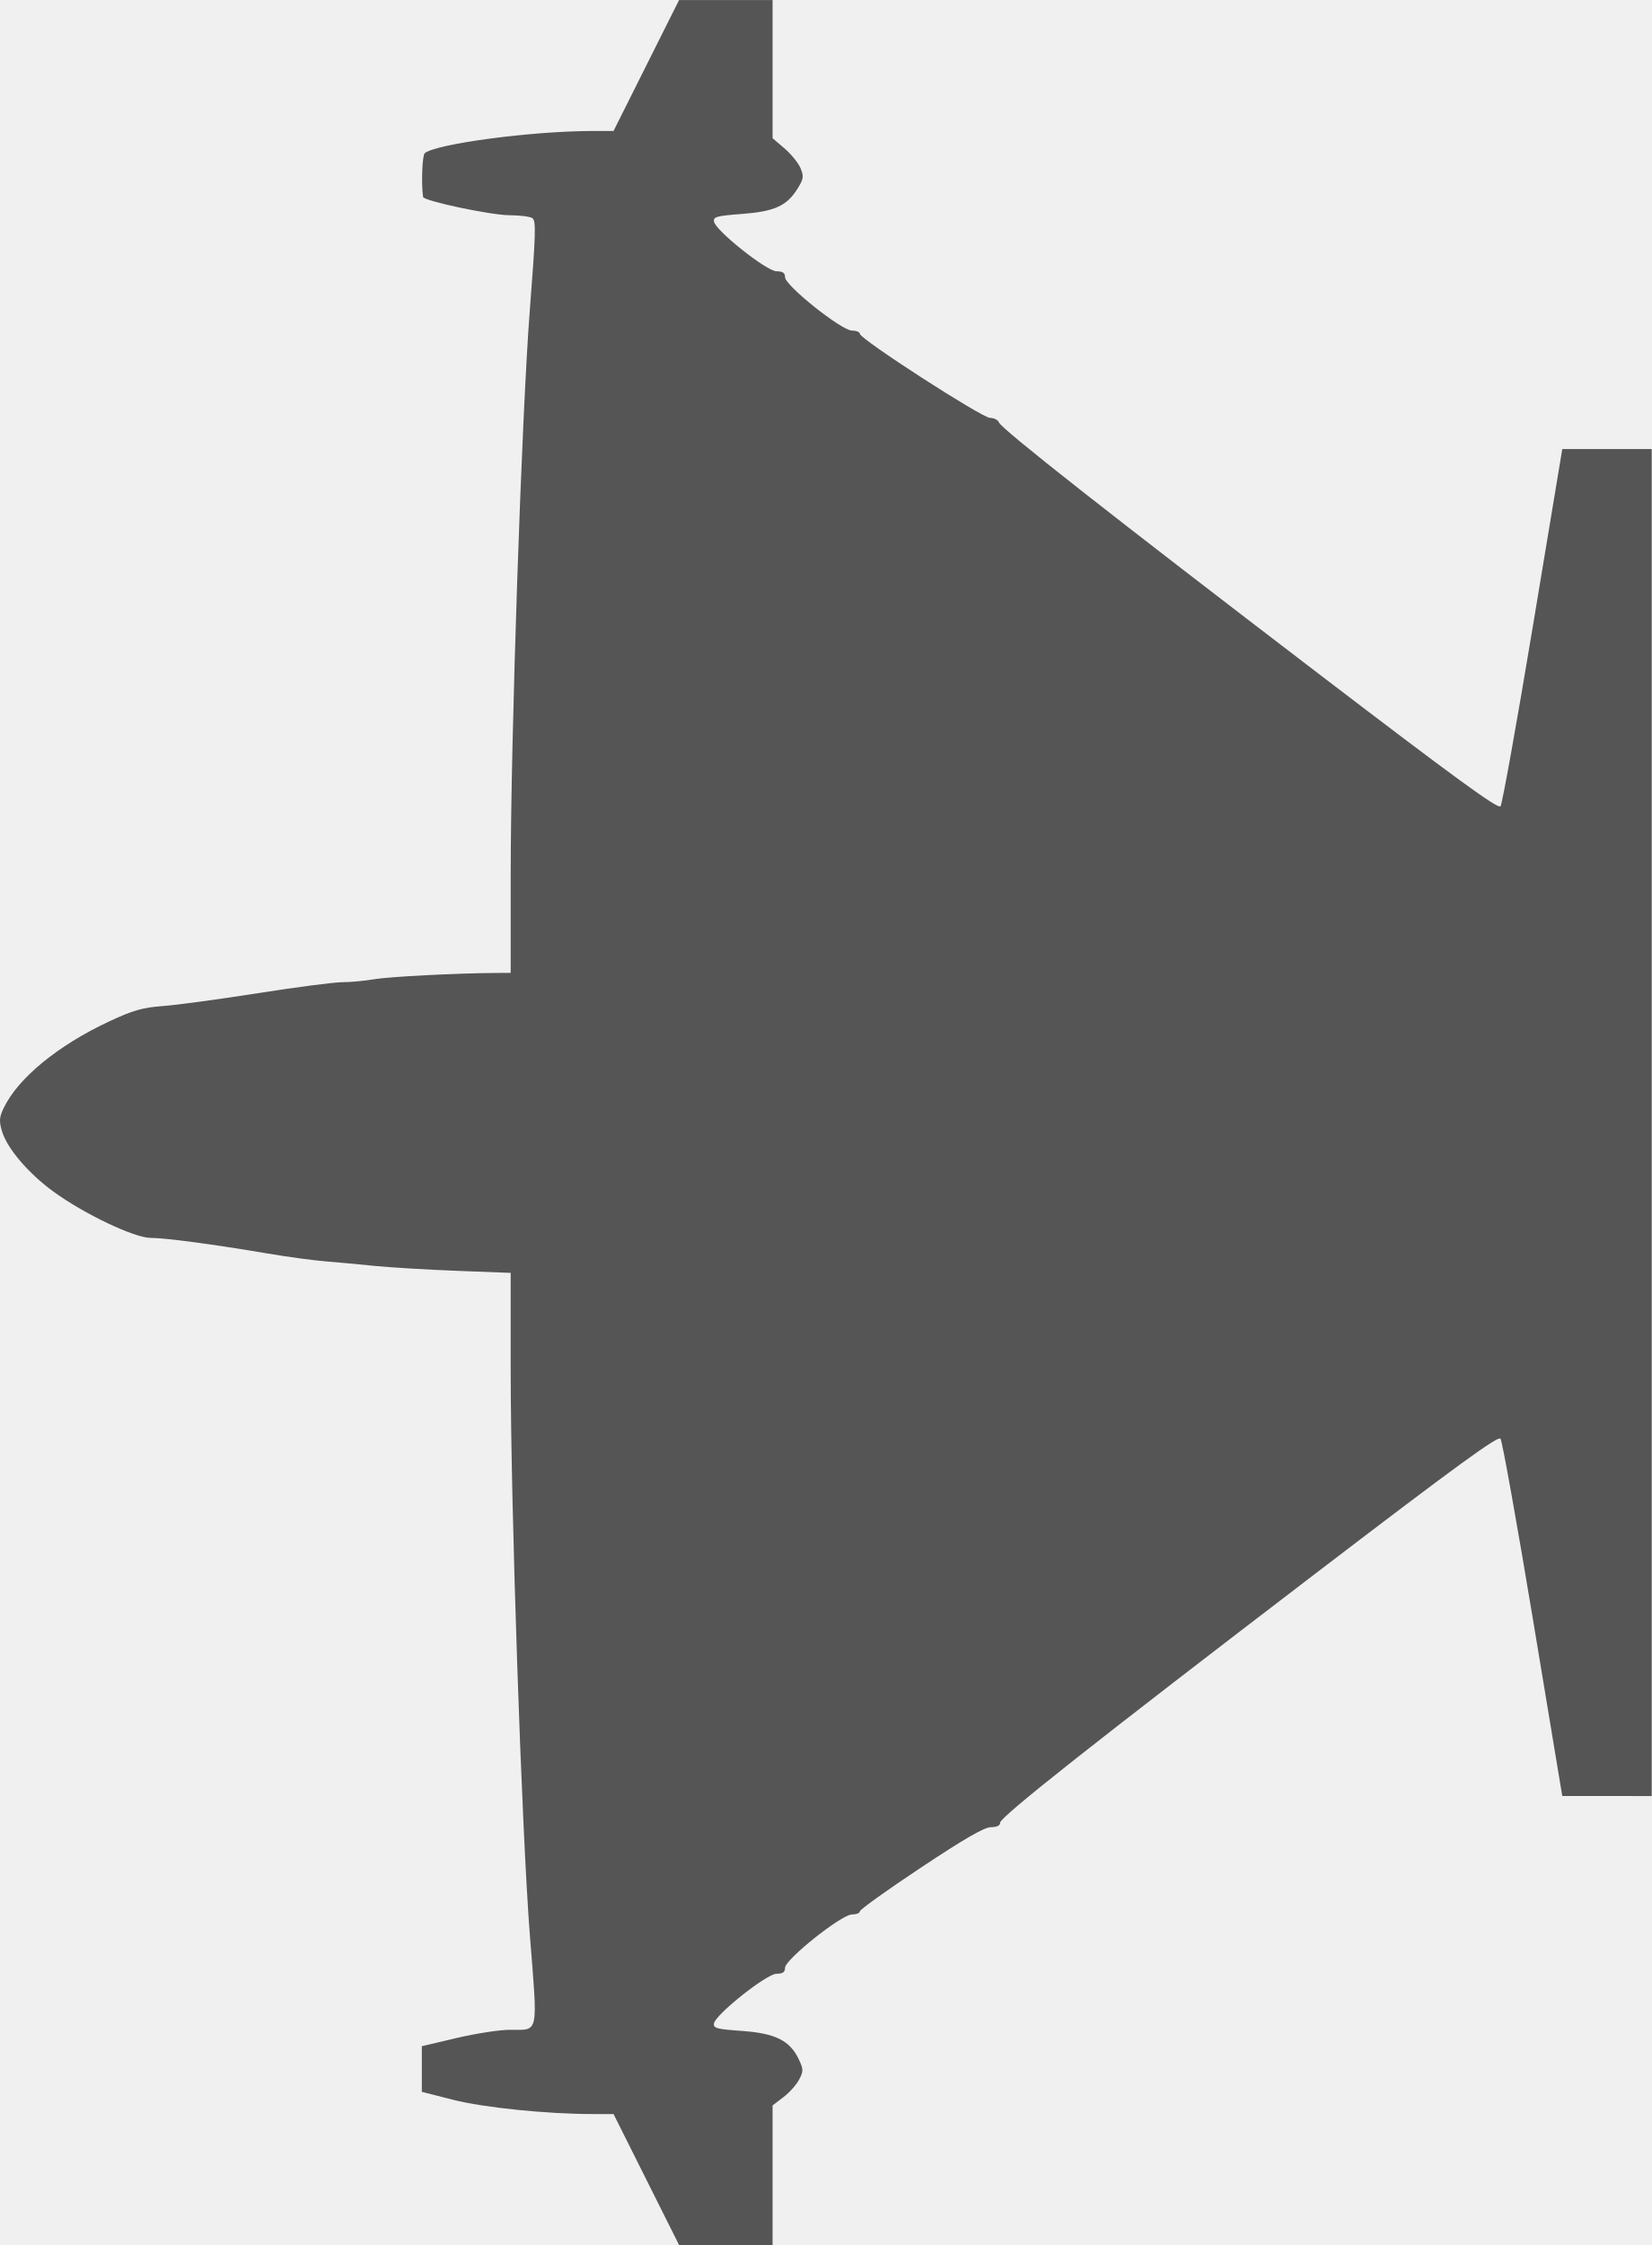
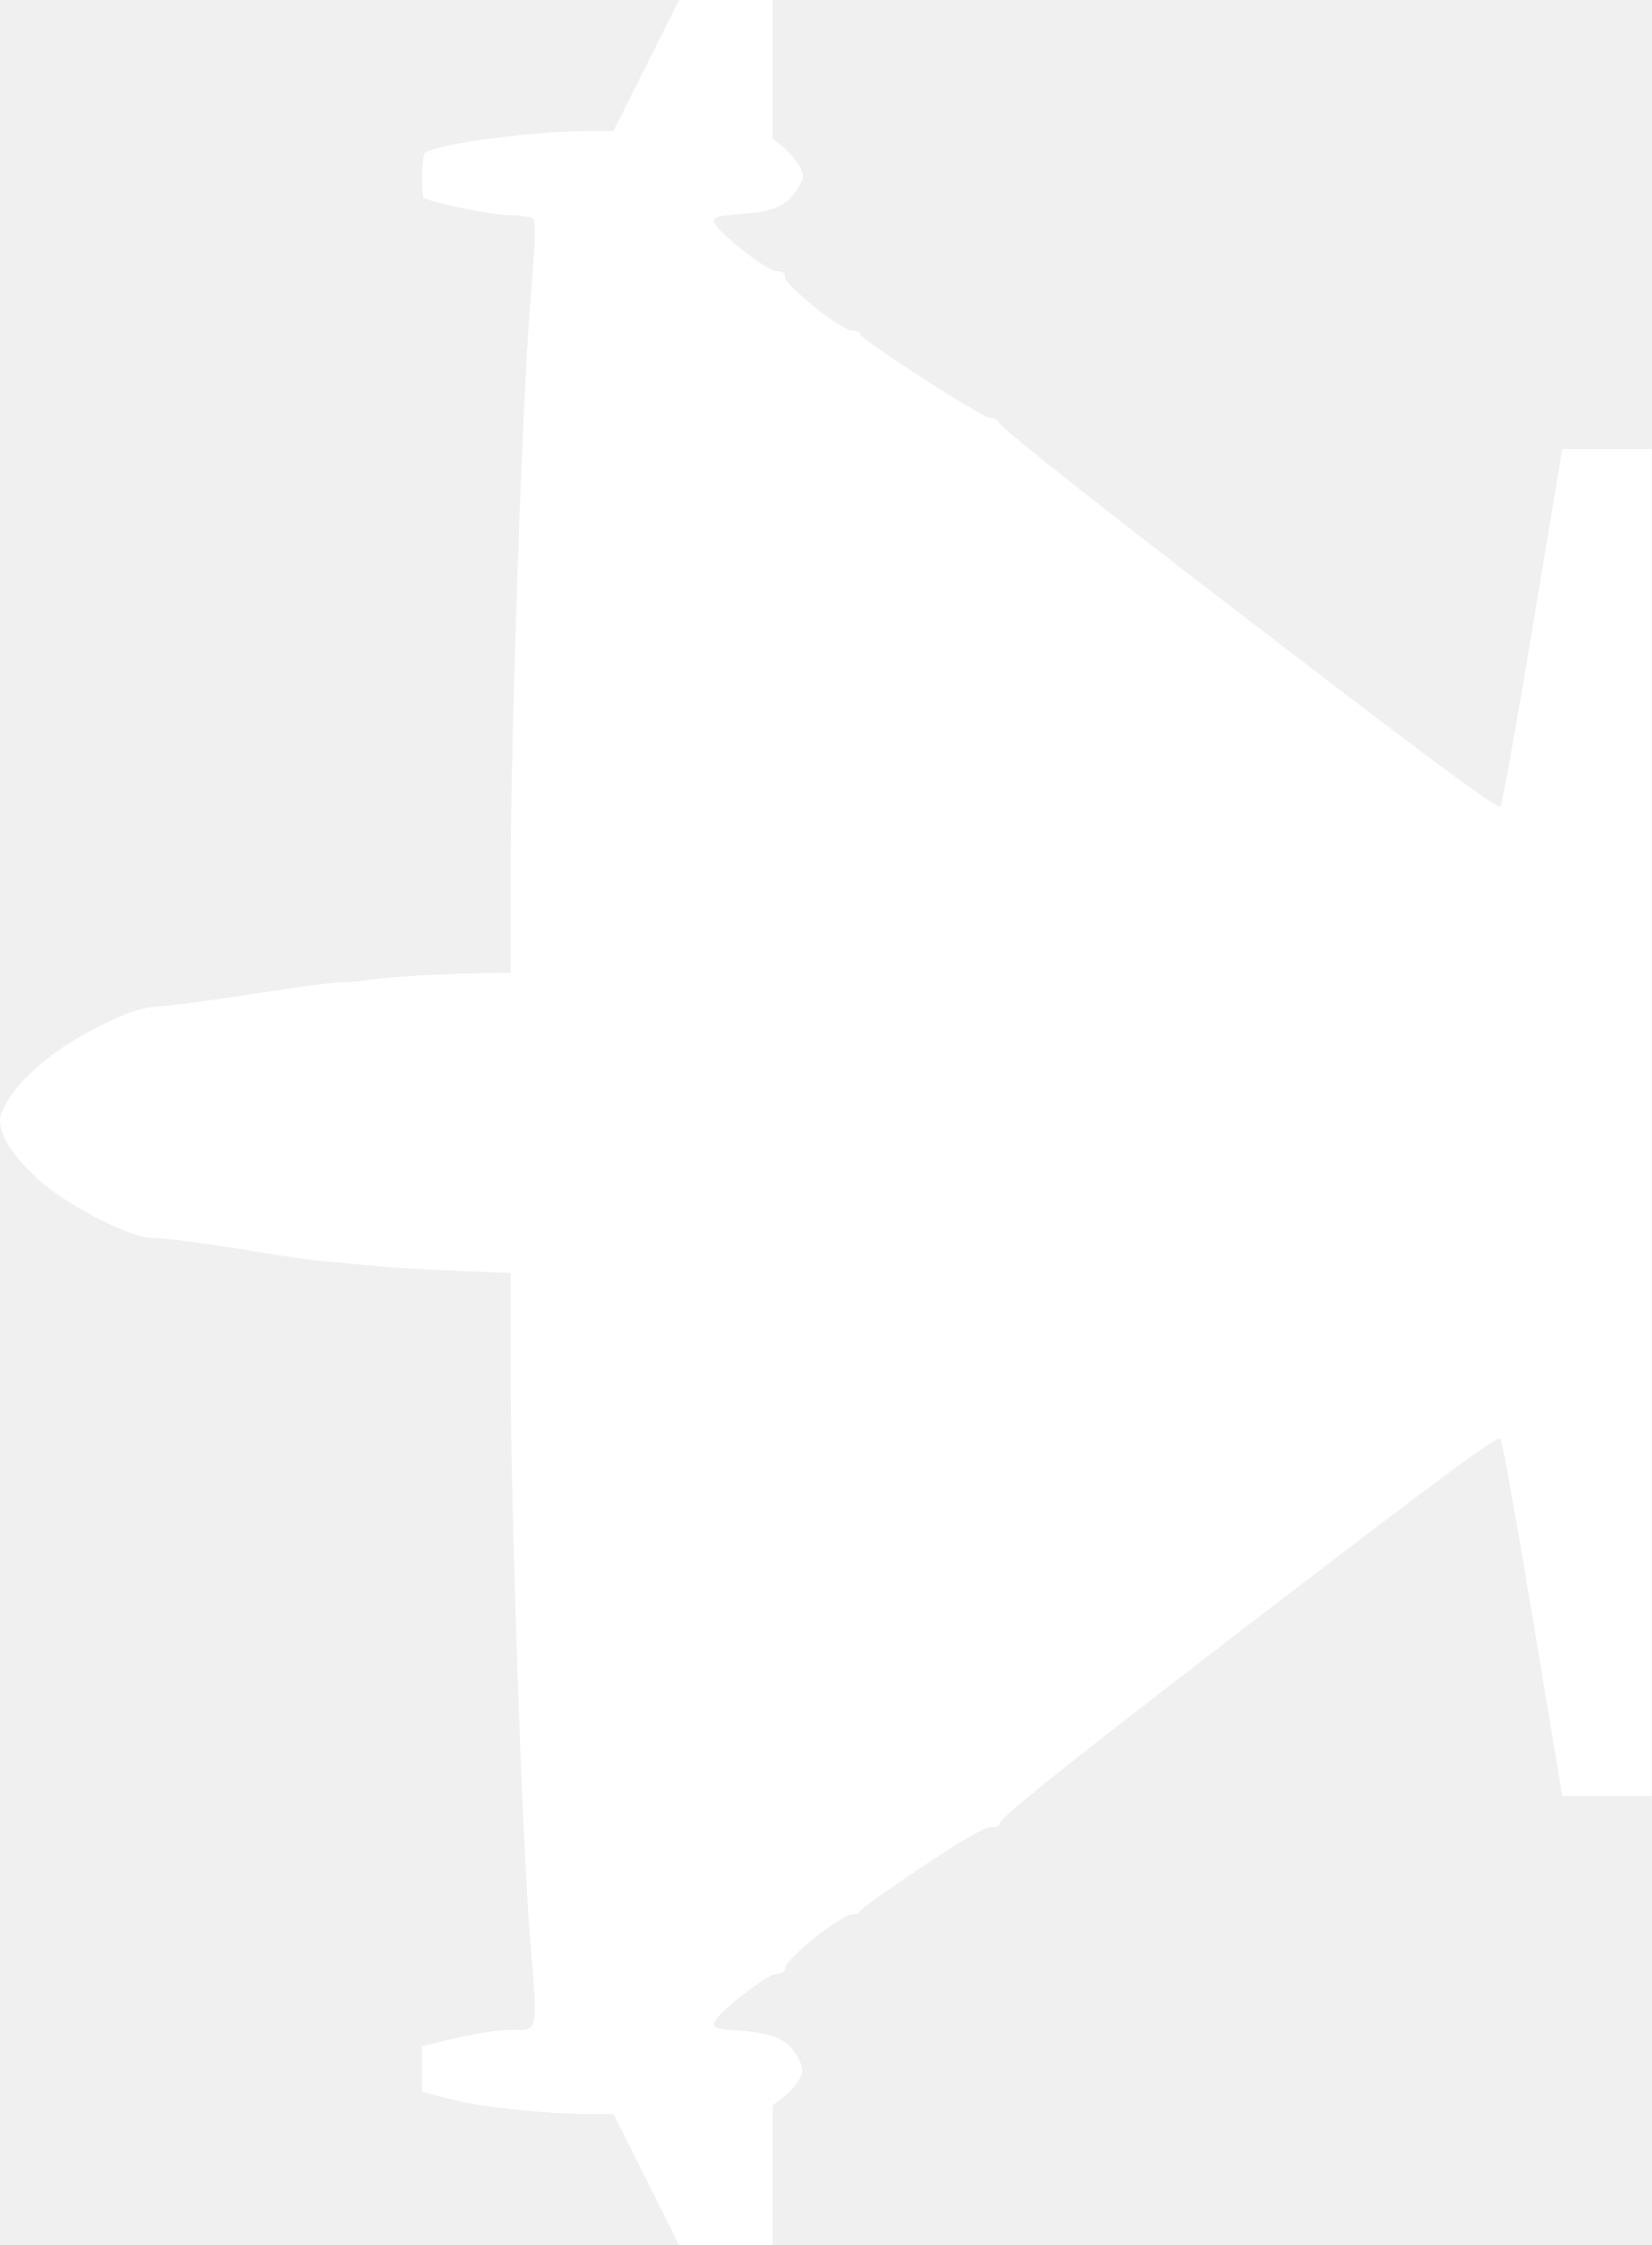
<svg xmlns="http://www.w3.org/2000/svg" width="140.182mm" height="190.5mm" viewBox="0 0 140.182 190.5" version="1.1" id="svg1" xml:space="preserve">
  <defs id="defs1" />
  <g id="layer1" transform="translate(-39.26255,-57.08127)">
-     <path style="fill:#555555;fill-opacity:1" d="m 175.65,209.481 h -3.795 l -2.489,-14.988 c -1.369,-8.243 -2.608,-15.144 -2.754,-15.335 -0.203,-0.267 -3.762,2.325 -15.403,11.217 -18.955,14.481 -27.063,20.883 -27.063,21.371 0,0.244 -0.278,0.38 -0.779,0.38 -0.557,0 -2.254,0.979 -5.953,3.437 -2.846,1.89 -5.174,3.557 -5.174,3.704 0,0.147 -0.302,0.267 -0.672,0.267 -0.886,0 -5.678,3.82 -5.678,4.527 0,0.368 -0.192,0.502 -0.728,0.505 -0.839,0.006 -5.173,3.451 -5.305,4.217 -0.069,0.399 0.243,0.482 2.37,0.633 2.832,0.201 4.075,0.817 4.822,2.392 0.407,0.858 0.411,1.016 0.042,1.73 -0.223,0.432 -0.823,1.104 -1.333,1.492 l -0.926,0.707 v 5.922 5.922 h -3.968 -3.968 l -2.781,-5.556 -2.781,-5.556 h -1.77 c -3.884,0 -9.262,-0.549 -11.854,-1.21 l -2.646,-0.675 v -1.936 -1.936 l 2.943,-0.693 c 1.619,-0.381 3.643,-0.695 4.498,-0.698 2.529,-0.007 2.405,0.563 1.732,-7.982 -0.695,-8.819 -1.632,-36.457 -1.632,-48.134 v -8.113 l -4.564,-0.174 c -2.51,-0.096 -5.636,-0.283 -6.945,-0.415 -1.31,-0.133 -3.215,-0.308 -4.233,-0.391 -1.019,-0.082 -3.221,-0.382 -4.895,-0.666 -4.547,-0.772 -8.686,-1.324 -9.925,-1.324 -1.377,0 -5.64,-2.03 -8.243,-3.924 -2.122,-1.545 -3.931,-3.665 -4.366,-5.117 -0.259,-0.866 -0.237,-1.183 0.14,-1.973 1.21,-2.536 4.602,-5.322 8.961,-7.357 2.026,-0.946 2.823,-1.173 4.57,-1.303 1.164,-0.086 4.783,-0.577 8.041,-1.089 3.258,-0.513 6.481,-0.932 7.161,-0.932 0.68,0 1.884,-0.111 2.675,-0.248 1.279,-0.22 6.957,-0.515 10.367,-0.538 l 1.257,-0.008 2.61e-4,-8.268 c 3.67e-4,-11.593 0.932,-39.1 1.628,-48.043 0.502,-6.461 0.531,-7.529 0.205,-7.735 -0.208,-0.131 -1.084,-0.241 -1.947,-0.243 -1.558,-0.004 -7.271,-1.213 -7.321,-1.548 -0.166,-1.124 -0.072,-3.553 0.144,-3.721 1.038,-0.808 9.157,-1.878 14.249,-1.878 h 1.77 l 2.781,-5.556 2.781,-5.556 h 3.968 3.968 v 5.862 5.862 l 1.022,0.875 c 0.562,0.481 1.17,1.232 1.351,1.669 0.288,0.696 0.259,0.908 -0.241,1.717 -0.916,1.482 -1.95,1.955 -4.733,2.165 -2.129,0.161 -2.441,0.246 -2.372,0.646 0.132,0.767 4.465,4.213 5.305,4.219 0.535,0.004 0.728,0.137 0.728,0.505 0,0.707 4.792,4.527 5.678,4.527 0.37,0 0.672,0.124 0.672,0.277 0,0.439 10.368,7.132 11.047,7.132 0.336,0 0.679,0.176 0.761,0.392 0.213,0.556 9.622,7.95 27.167,21.351 11.513,8.794 15.194,11.476 15.396,11.217 0.146,-0.187 1.385,-7.084 2.754,-15.327 l 2.489,-14.988 h 3.795 3.795 v 57.15 57.15 z" id="path1" />
+     <path style="fill:#ffffff;fill-opacity:1" d="m 175.65,209.481 h -3.795 l -2.489,-14.988 c -1.369,-8.243 -2.608,-15.144 -2.754,-15.335 -0.203,-0.267 -3.762,2.325 -15.403,11.217 -18.955,14.481 -27.063,20.883 -27.063,21.371 0,0.244 -0.278,0.38 -0.779,0.38 -0.557,0 -2.254,0.979 -5.953,3.437 -2.846,1.89 -5.174,3.557 -5.174,3.704 0,0.147 -0.302,0.267 -0.672,0.267 -0.886,0 -5.678,3.82 -5.678,4.527 0,0.368 -0.192,0.502 -0.728,0.505 -0.839,0.006 -5.173,3.451 -5.305,4.217 -0.069,0.399 0.243,0.482 2.37,0.633 2.832,0.201 4.075,0.817 4.822,2.392 0.407,0.858 0.411,1.016 0.042,1.73 -0.223,0.432 -0.823,1.104 -1.333,1.492 l -0.926,0.707 v 5.922 5.922 h -3.968 -3.968 l -2.781,-5.556 -2.781,-5.556 h -1.77 c -3.884,0 -9.262,-0.549 -11.854,-1.21 l -2.646,-0.675 v -1.936 -1.936 l 2.943,-0.693 c 1.619,-0.381 3.643,-0.695 4.498,-0.698 2.529,-0.007 2.405,0.563 1.732,-7.982 -0.695,-8.819 -1.632,-36.457 -1.632,-48.134 v -8.113 l -4.564,-0.174 c -2.51,-0.096 -5.636,-0.283 -6.945,-0.415 -1.31,-0.133 -3.215,-0.308 -4.233,-0.391 -1.019,-0.082 -3.221,-0.382 -4.895,-0.666 -4.547,-0.772 -8.686,-1.324 -9.925,-1.324 -1.377,0 -5.64,-2.03 -8.243,-3.924 -2.122,-1.545 -3.931,-3.665 -4.366,-5.117 -0.259,-0.866 -0.237,-1.183 0.14,-1.973 1.21,-2.536 4.602,-5.322 8.961,-7.357 2.026,-0.946 2.823,-1.173 4.57,-1.303 1.164,-0.086 4.783,-0.577 8.041,-1.089 3.258,-0.513 6.481,-0.932 7.161,-0.932 0.68,0 1.884,-0.111 2.675,-0.248 1.279,-0.22 6.957,-0.515 10.367,-0.538 l 1.257,-0.008 2.61e-4,-8.268 c 3.67e-4,-11.593 0.932,-39.1 1.628,-48.043 0.502,-6.461 0.531,-7.529 0.205,-7.735 -0.208,-0.131 -1.084,-0.241 -1.947,-0.243 -1.558,-0.004 -7.271,-1.213 -7.321,-1.548 -0.166,-1.124 -0.072,-3.553 0.144,-3.721 1.038,-0.808 9.157,-1.878 14.249,-1.878 h 1.77 l 2.781,-5.556 2.781,-5.556 h 3.968 3.968 v 5.862 5.862 l 1.022,0.875 c 0.562,0.481 1.17,1.232 1.351,1.669 0.288,0.696 0.259,0.908 -0.241,1.717 -0.916,1.482 -1.95,1.955 -4.733,2.165 -2.129,0.161 -2.441,0.246 -2.372,0.646 0.132,0.767 4.465,4.213 5.305,4.219 0.535,0.004 0.728,0.137 0.728,0.505 0,0.707 4.792,4.527 5.678,4.527 0.37,0 0.672,0.124 0.672,0.277 0,0.439 10.368,7.132 11.047,7.132 0.336,0 0.679,0.176 0.761,0.392 0.213,0.556 9.622,7.95 27.167,21.351 11.513,8.794 15.194,11.476 15.396,11.217 0.146,-0.187 1.385,-7.084 2.754,-15.327 l 2.489,-14.988 h 3.795 3.795 v 57.15 57.15 z" id="path1" />
  </g>
</svg>
